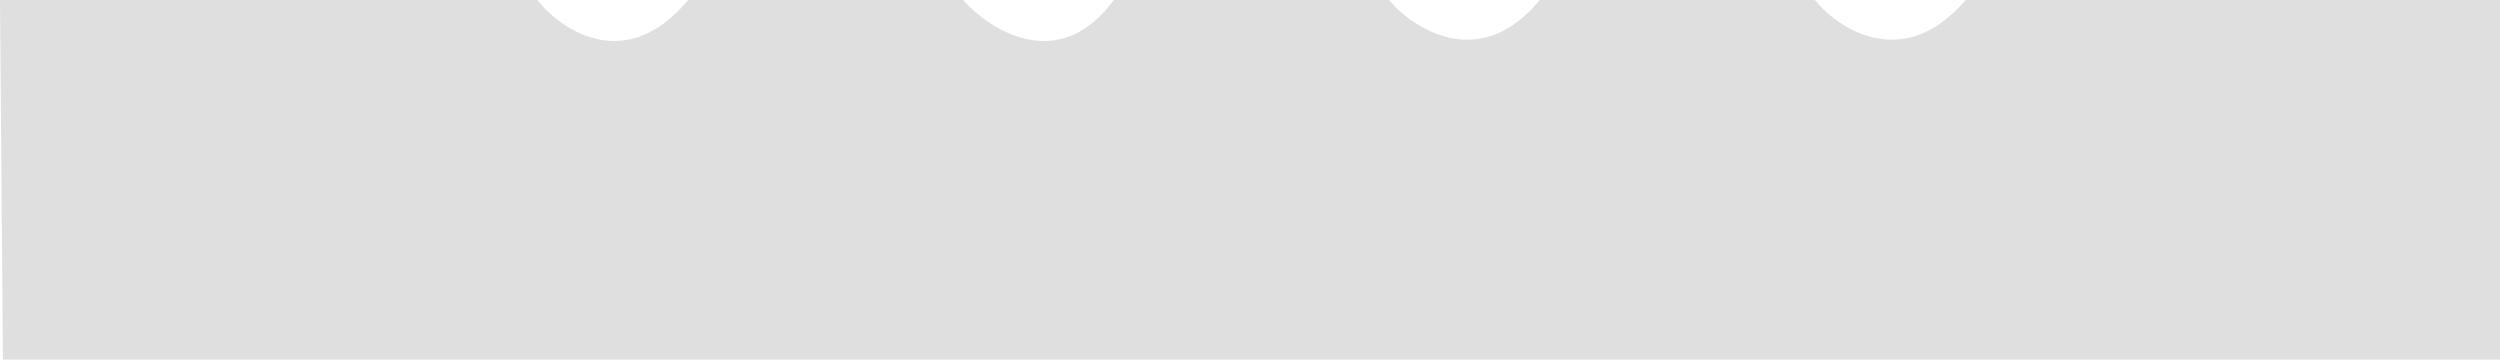
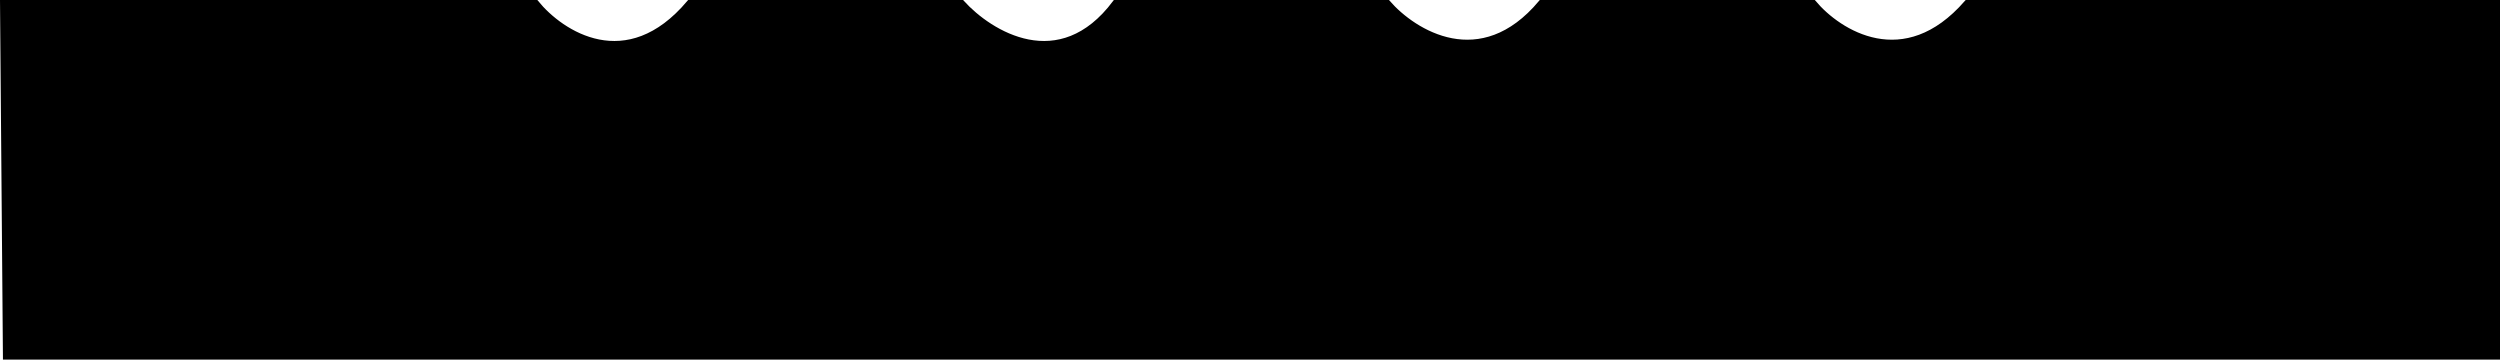
<svg xmlns="http://www.w3.org/2000/svg" width="431" height="62" viewBox="0 0 431 62" fill="none">
-   <path d="M44.953 0.5H92.397C96.726 5.833 108.079 13.3 118.867 0.5H165.812C170.64 5.833 182.692 13.3 192.281 0.5H239.227C243.721 5.667 255.308 12.9 265.696 0.5H312.641C316.969 5.667 328.323 12.9 339.11 0.5H430.504V61.5H1.004L0.504 0.5H44.953Z" fill="#DFDFDF" stroke="#DFDFDF" />
+   <path d="M44.953 0.5H92.397C96.726 5.833 108.079 13.3 118.867 0.5H165.812C170.64 5.833 182.692 13.3 192.281 0.5H239.227C243.721 5.667 255.308 12.9 265.696 0.5H312.641C316.969 5.667 328.323 12.9 339.11 0.5H430.504V61.5H1.004L0.504 0.5H44.953Z" fill="currentColor" stroke="currentColor" />
</svg>
